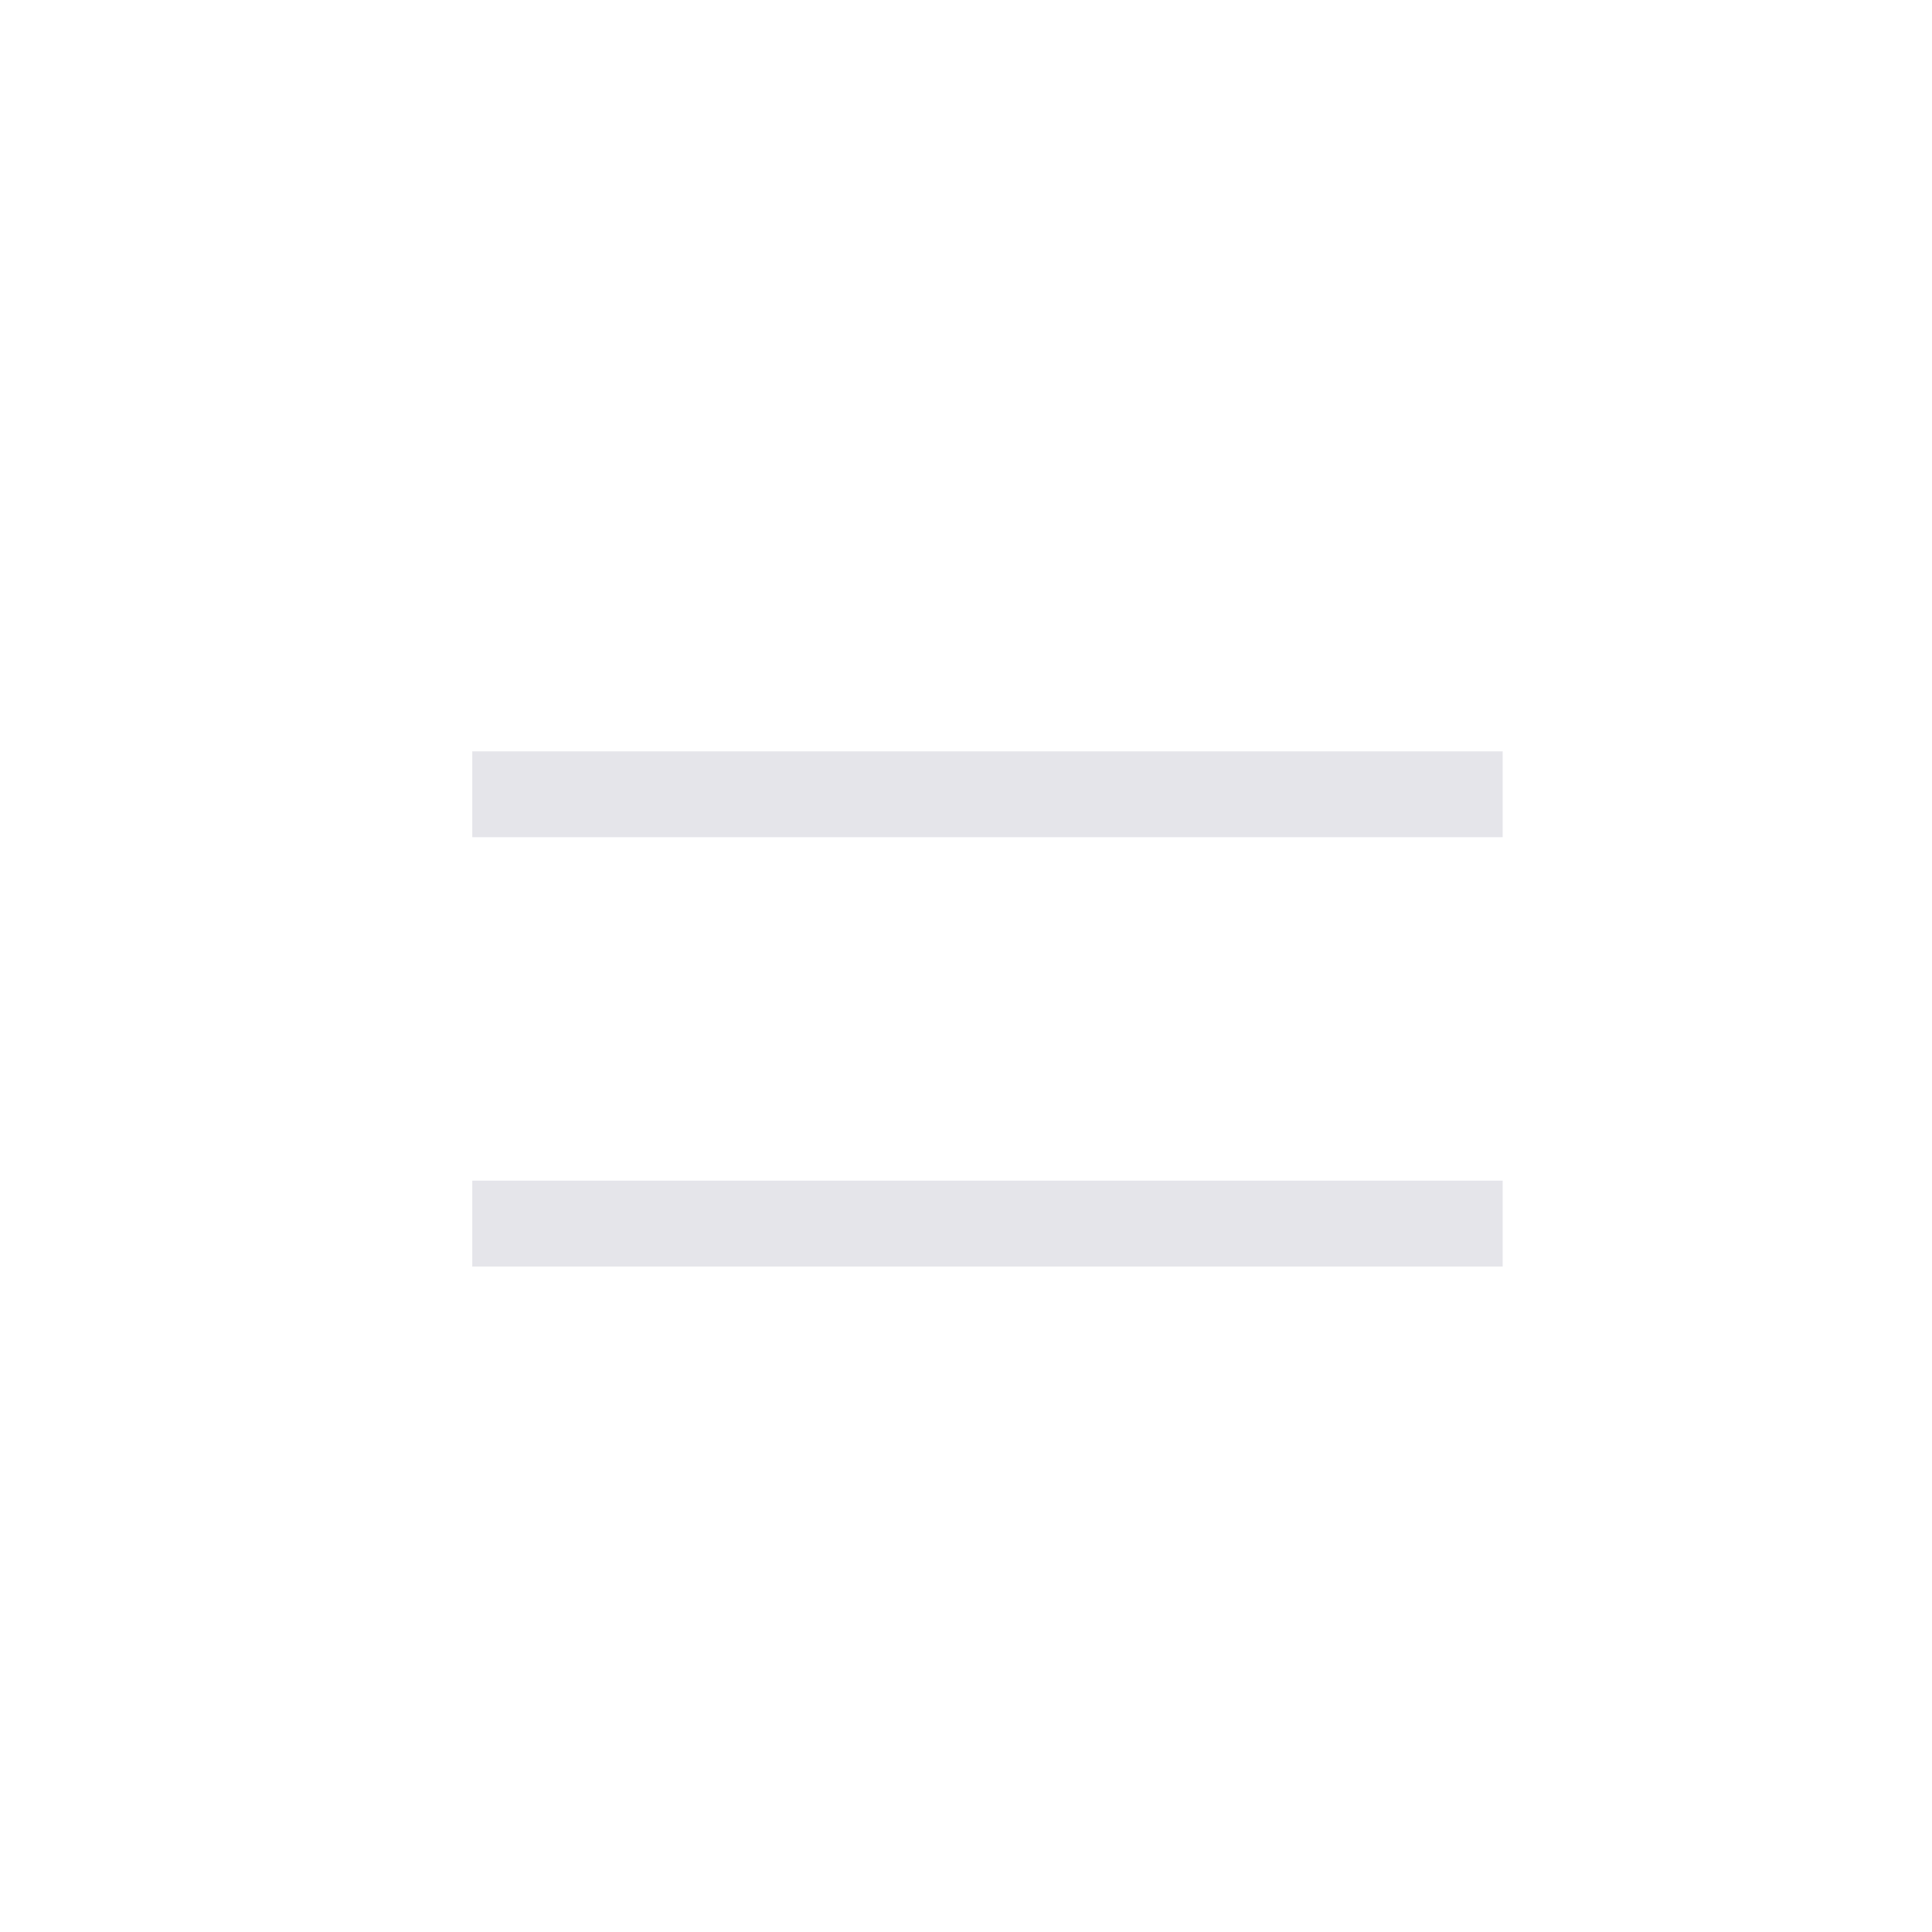
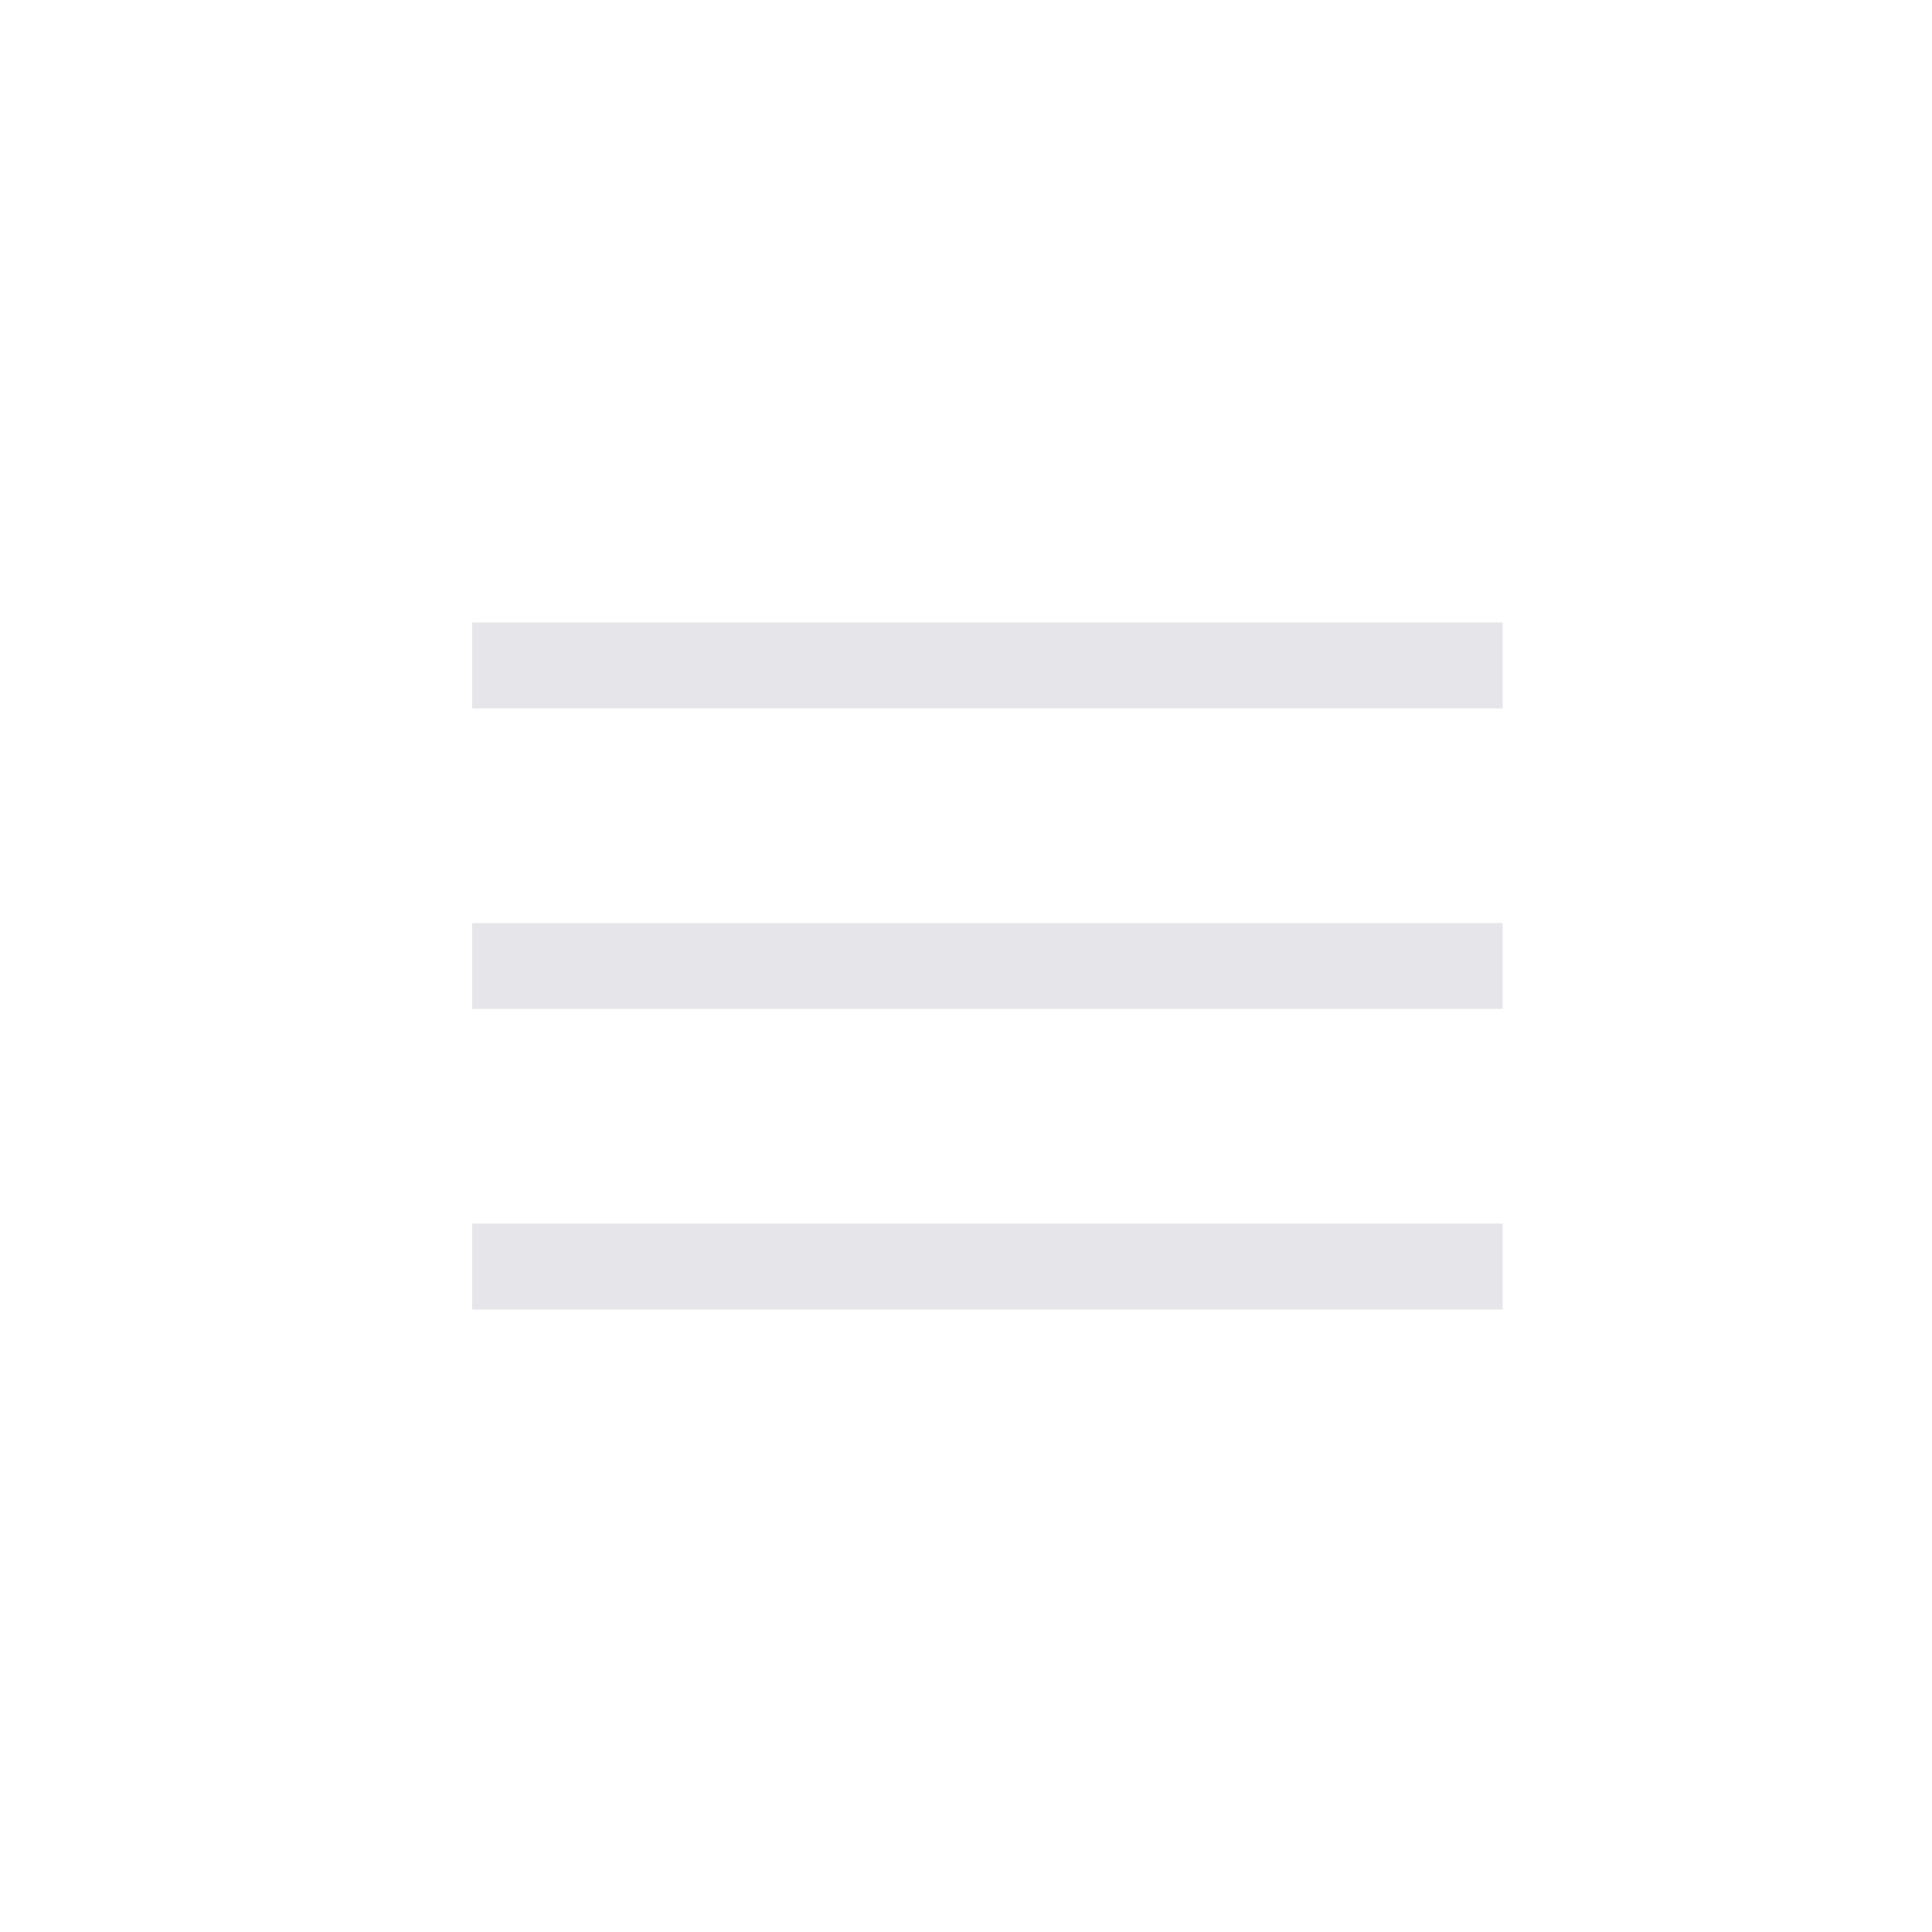
<svg xmlns="http://www.w3.org/2000/svg" width="45px" height="45px" viewBox="0 0 45 45" version="1.1">
  <g id="tabicon-/-menu" stroke="none" stroke-width="1" fill="none" fill-rule="evenodd">
-     <line x1="11" y1="18.5" x2="35" y2="18.5" id="Path-11" stroke="#E5E5EA" stroke-width="2" />
-     <line x1="11" y1="28.5" x2="35" y2="28.5" id="Path-12" stroke="#E5E5EA" stroke-width="2" />
+     <line x1="11" y1="22.5" x2="35" y2="22.5" id="Path-11" stroke="#E5E5EA" stroke-width="2" />
+     <line x1="11" y1="15.5" x2="35" y2="15.5" id="Path-11-Copy" stroke="#E5E5EA" stroke-width="2" />
+     <line x1="11" y1="29.5" x2="35" y2="29.5" id="Path-12" stroke="#E5E5EA" stroke-width="2" />
  </g>
</svg>
